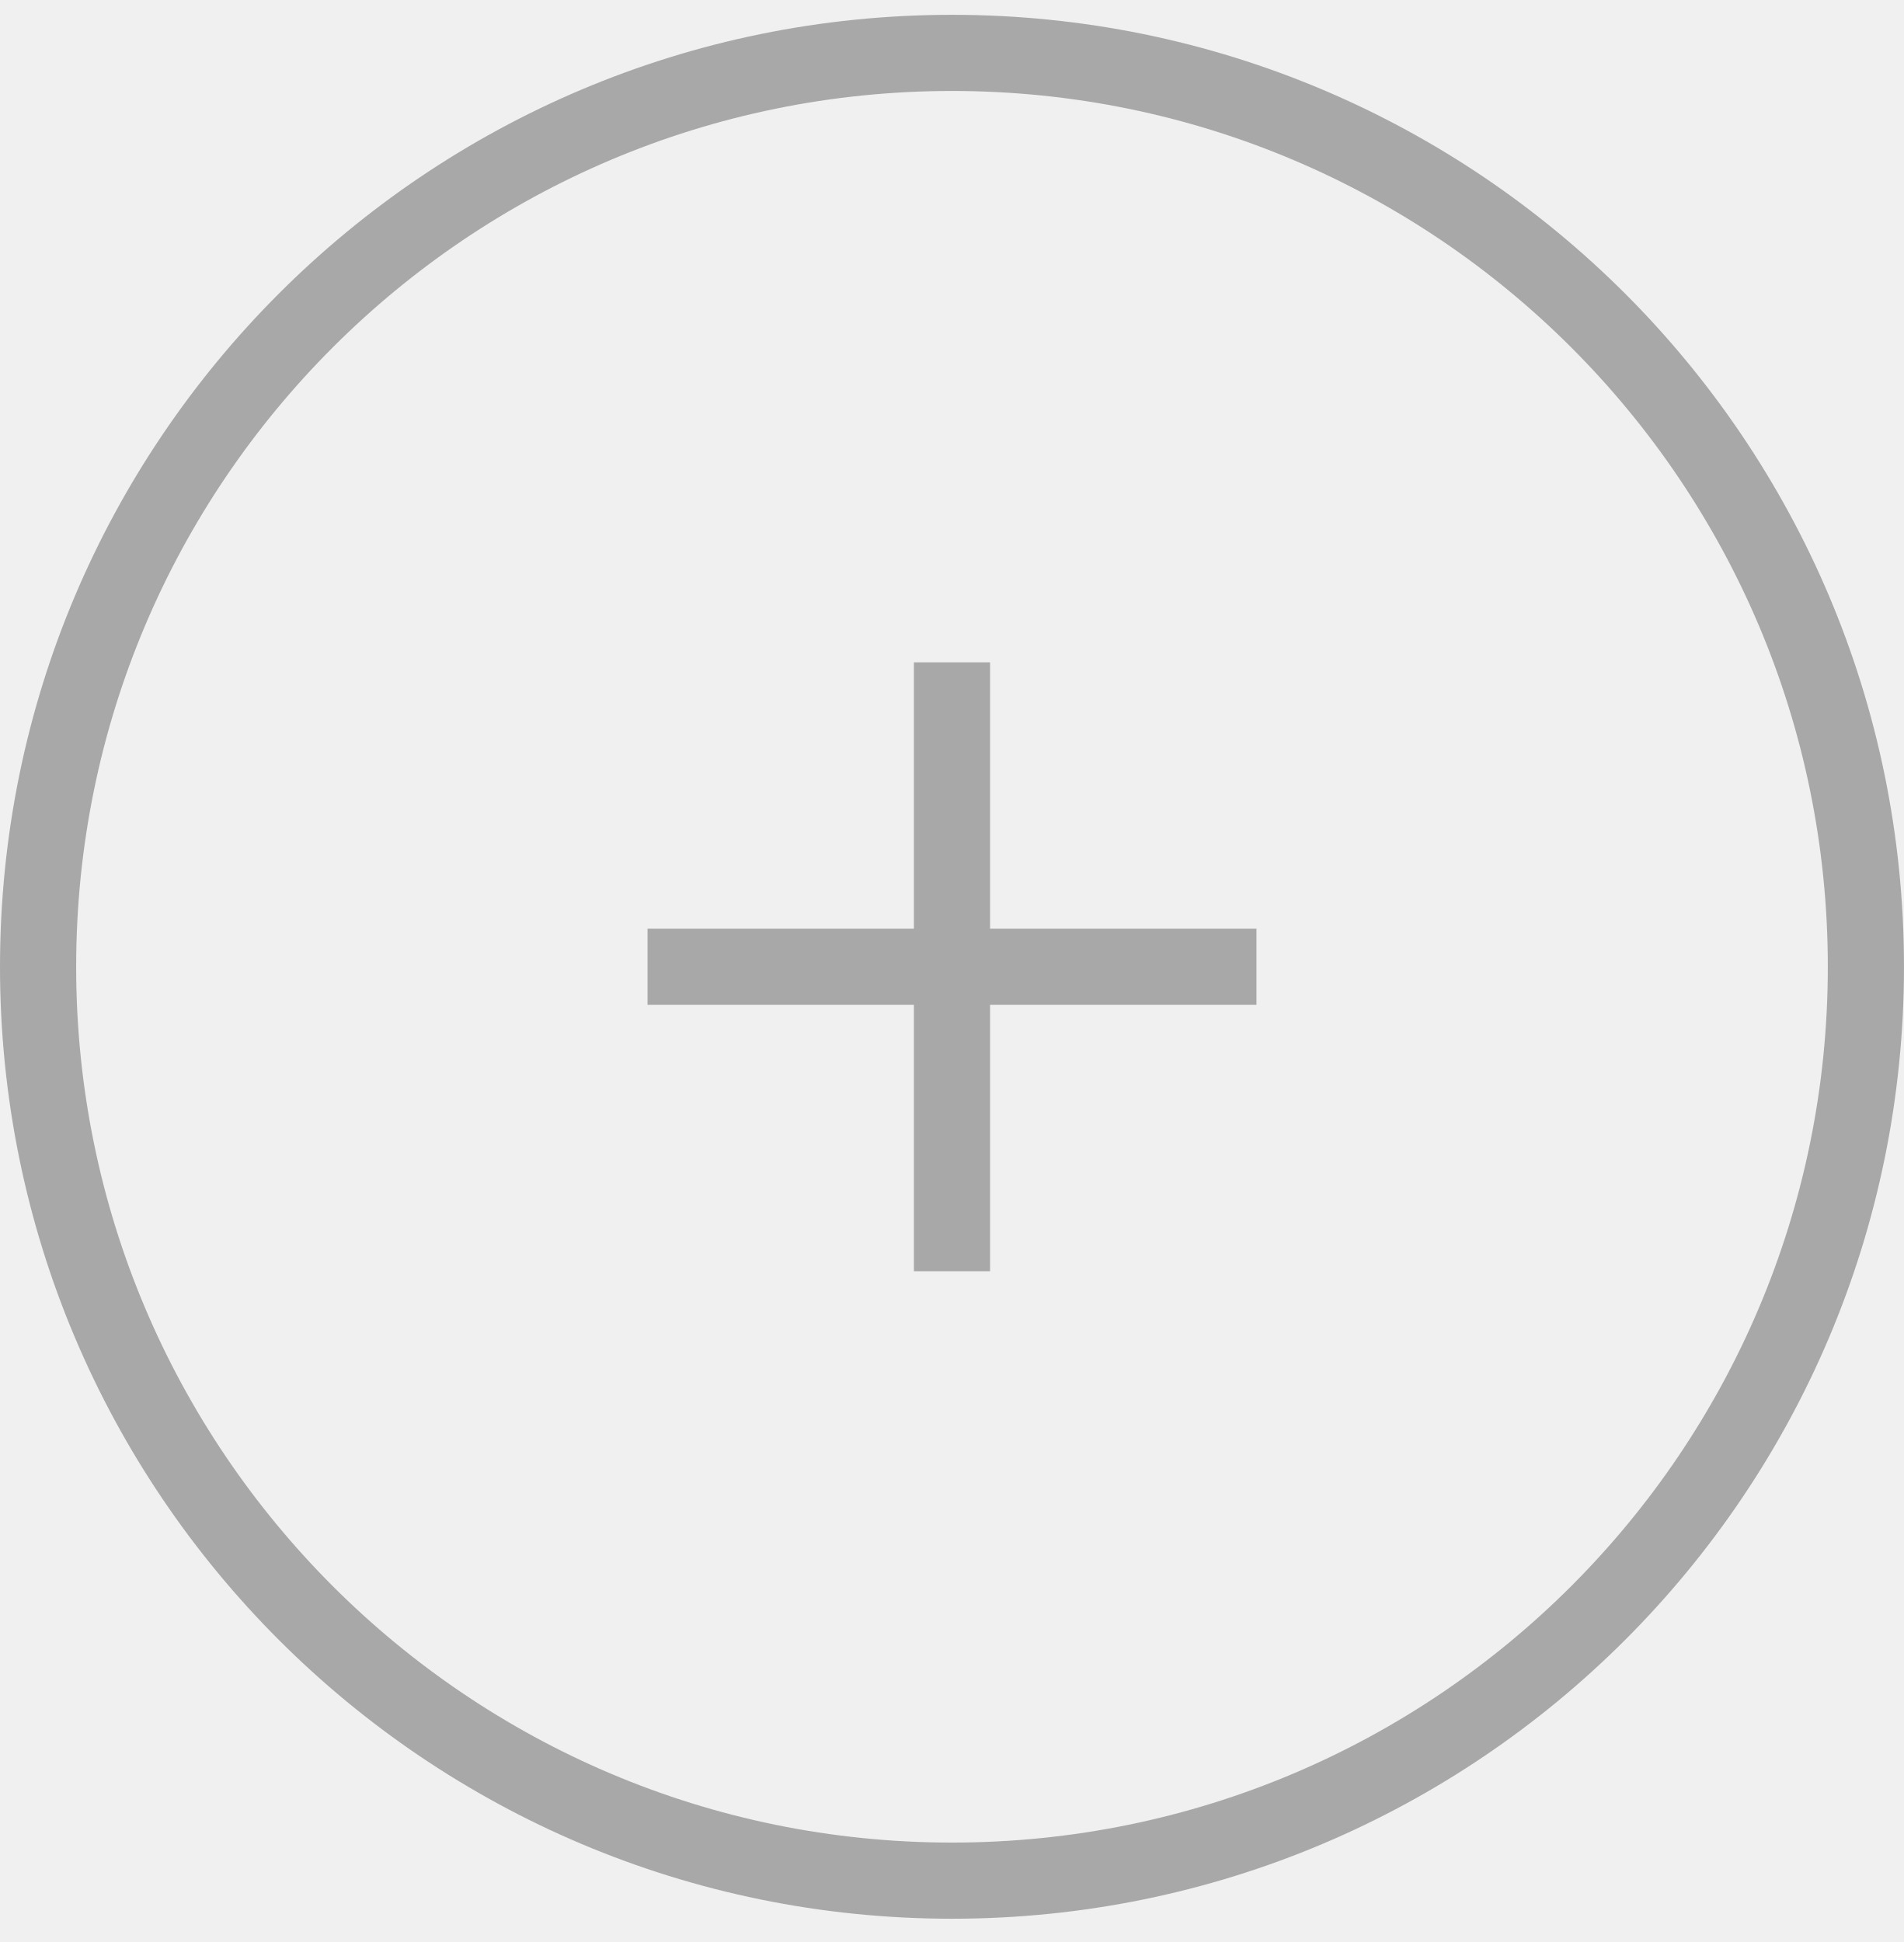
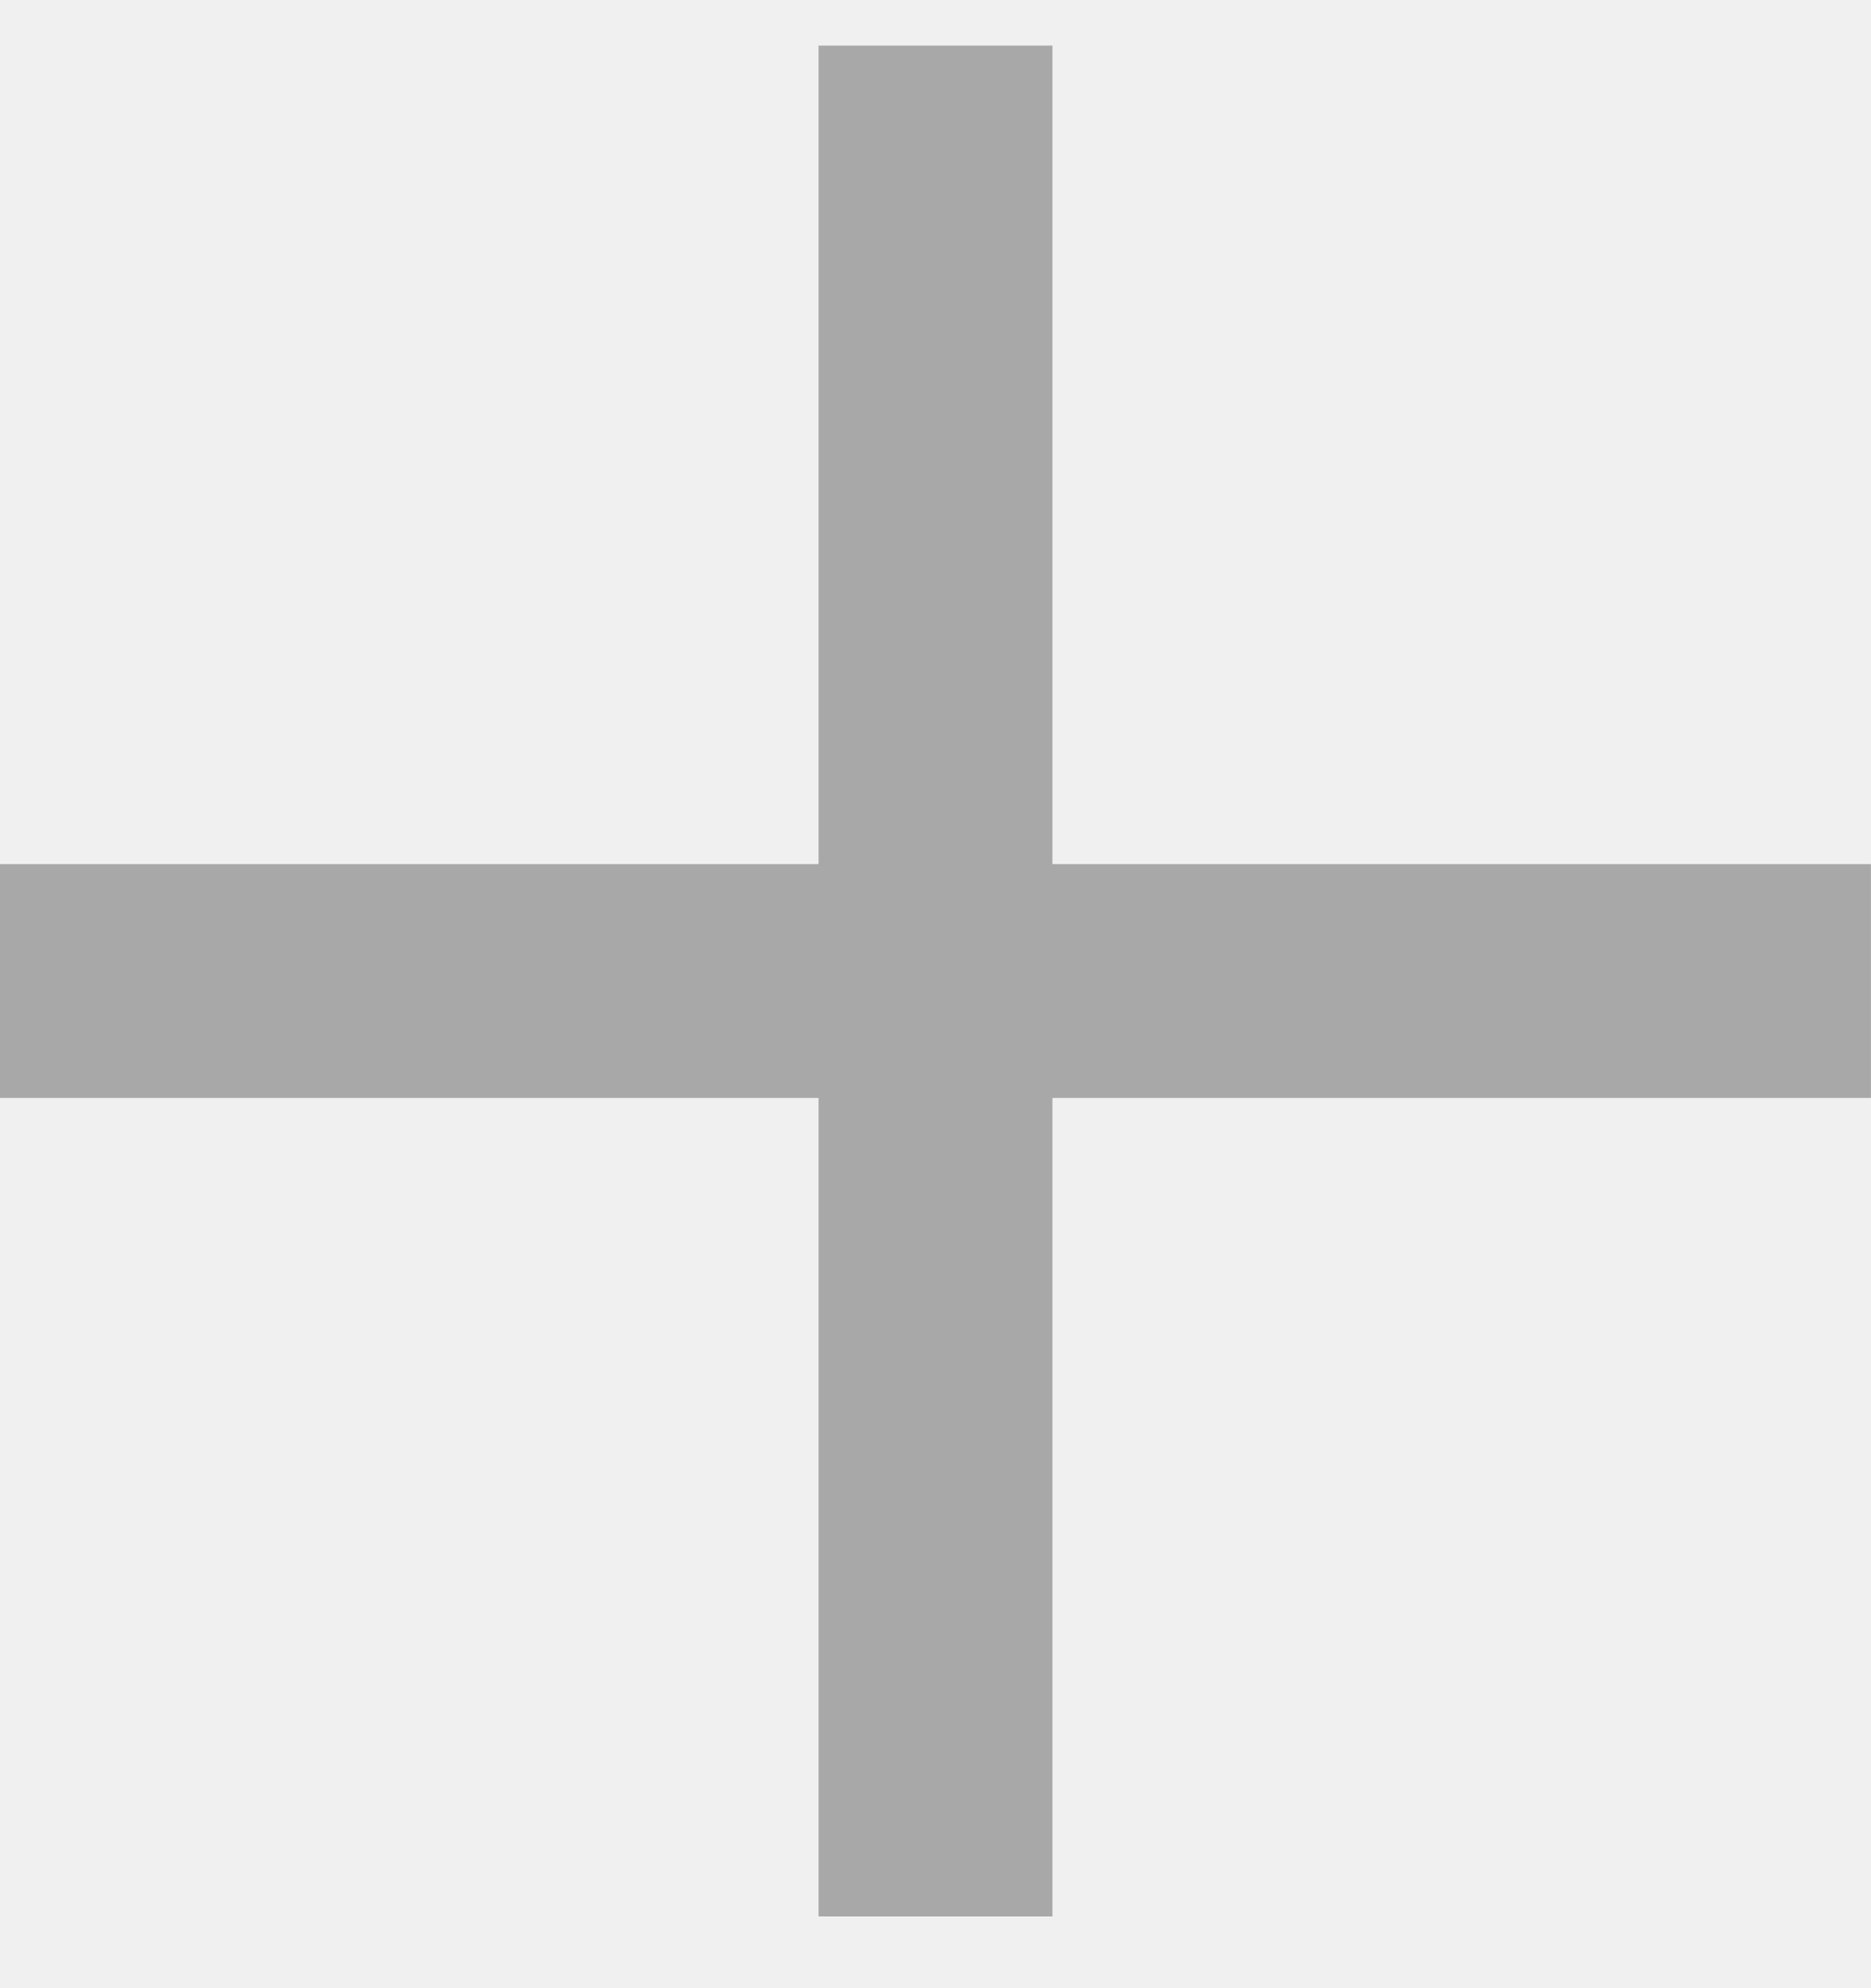
- <svg xmlns="http://www.w3.org/2000/svg" width="50" height="51" viewBox="0 0 50 51" fill="none">
-   <circle opacity="0.3" cx="25" cy="25.389" r="24" stroke="black" stroke-width="2" />
-   <g opacity="0.3" clip-path="url(#clip0_19481_482)">
-     <path d="M33 24.389H26V17.389H24V24.389H17V26.389H24V33.389H26V26.389H33V24.389Z" fill="black" />
+ <svg xmlns="http://www.w3.org/2000/svg" width="16" height="17" viewBox="0 0 16 17" fill="none">
+   <g opacity="0.3" clip-path="url(#clip0_19746_485)">
+     <path d="M16 7.389H9V0.389H7V7.389H0V9.389H7V16.389H9V9.389H16V7.389Z" fill="black" />
  </g>
  <defs>
-     <clipPath id="clip0_19481_482">
-       <rect width="16" height="16" fill="white" transform="translate(17 17.3889)" />
+     <clipPath id="clip0_19746_485">
+       <rect width="16" height="16" fill="white" transform="translate(0 0.388916)" />
    </clipPath>
  </defs>
</svg>
